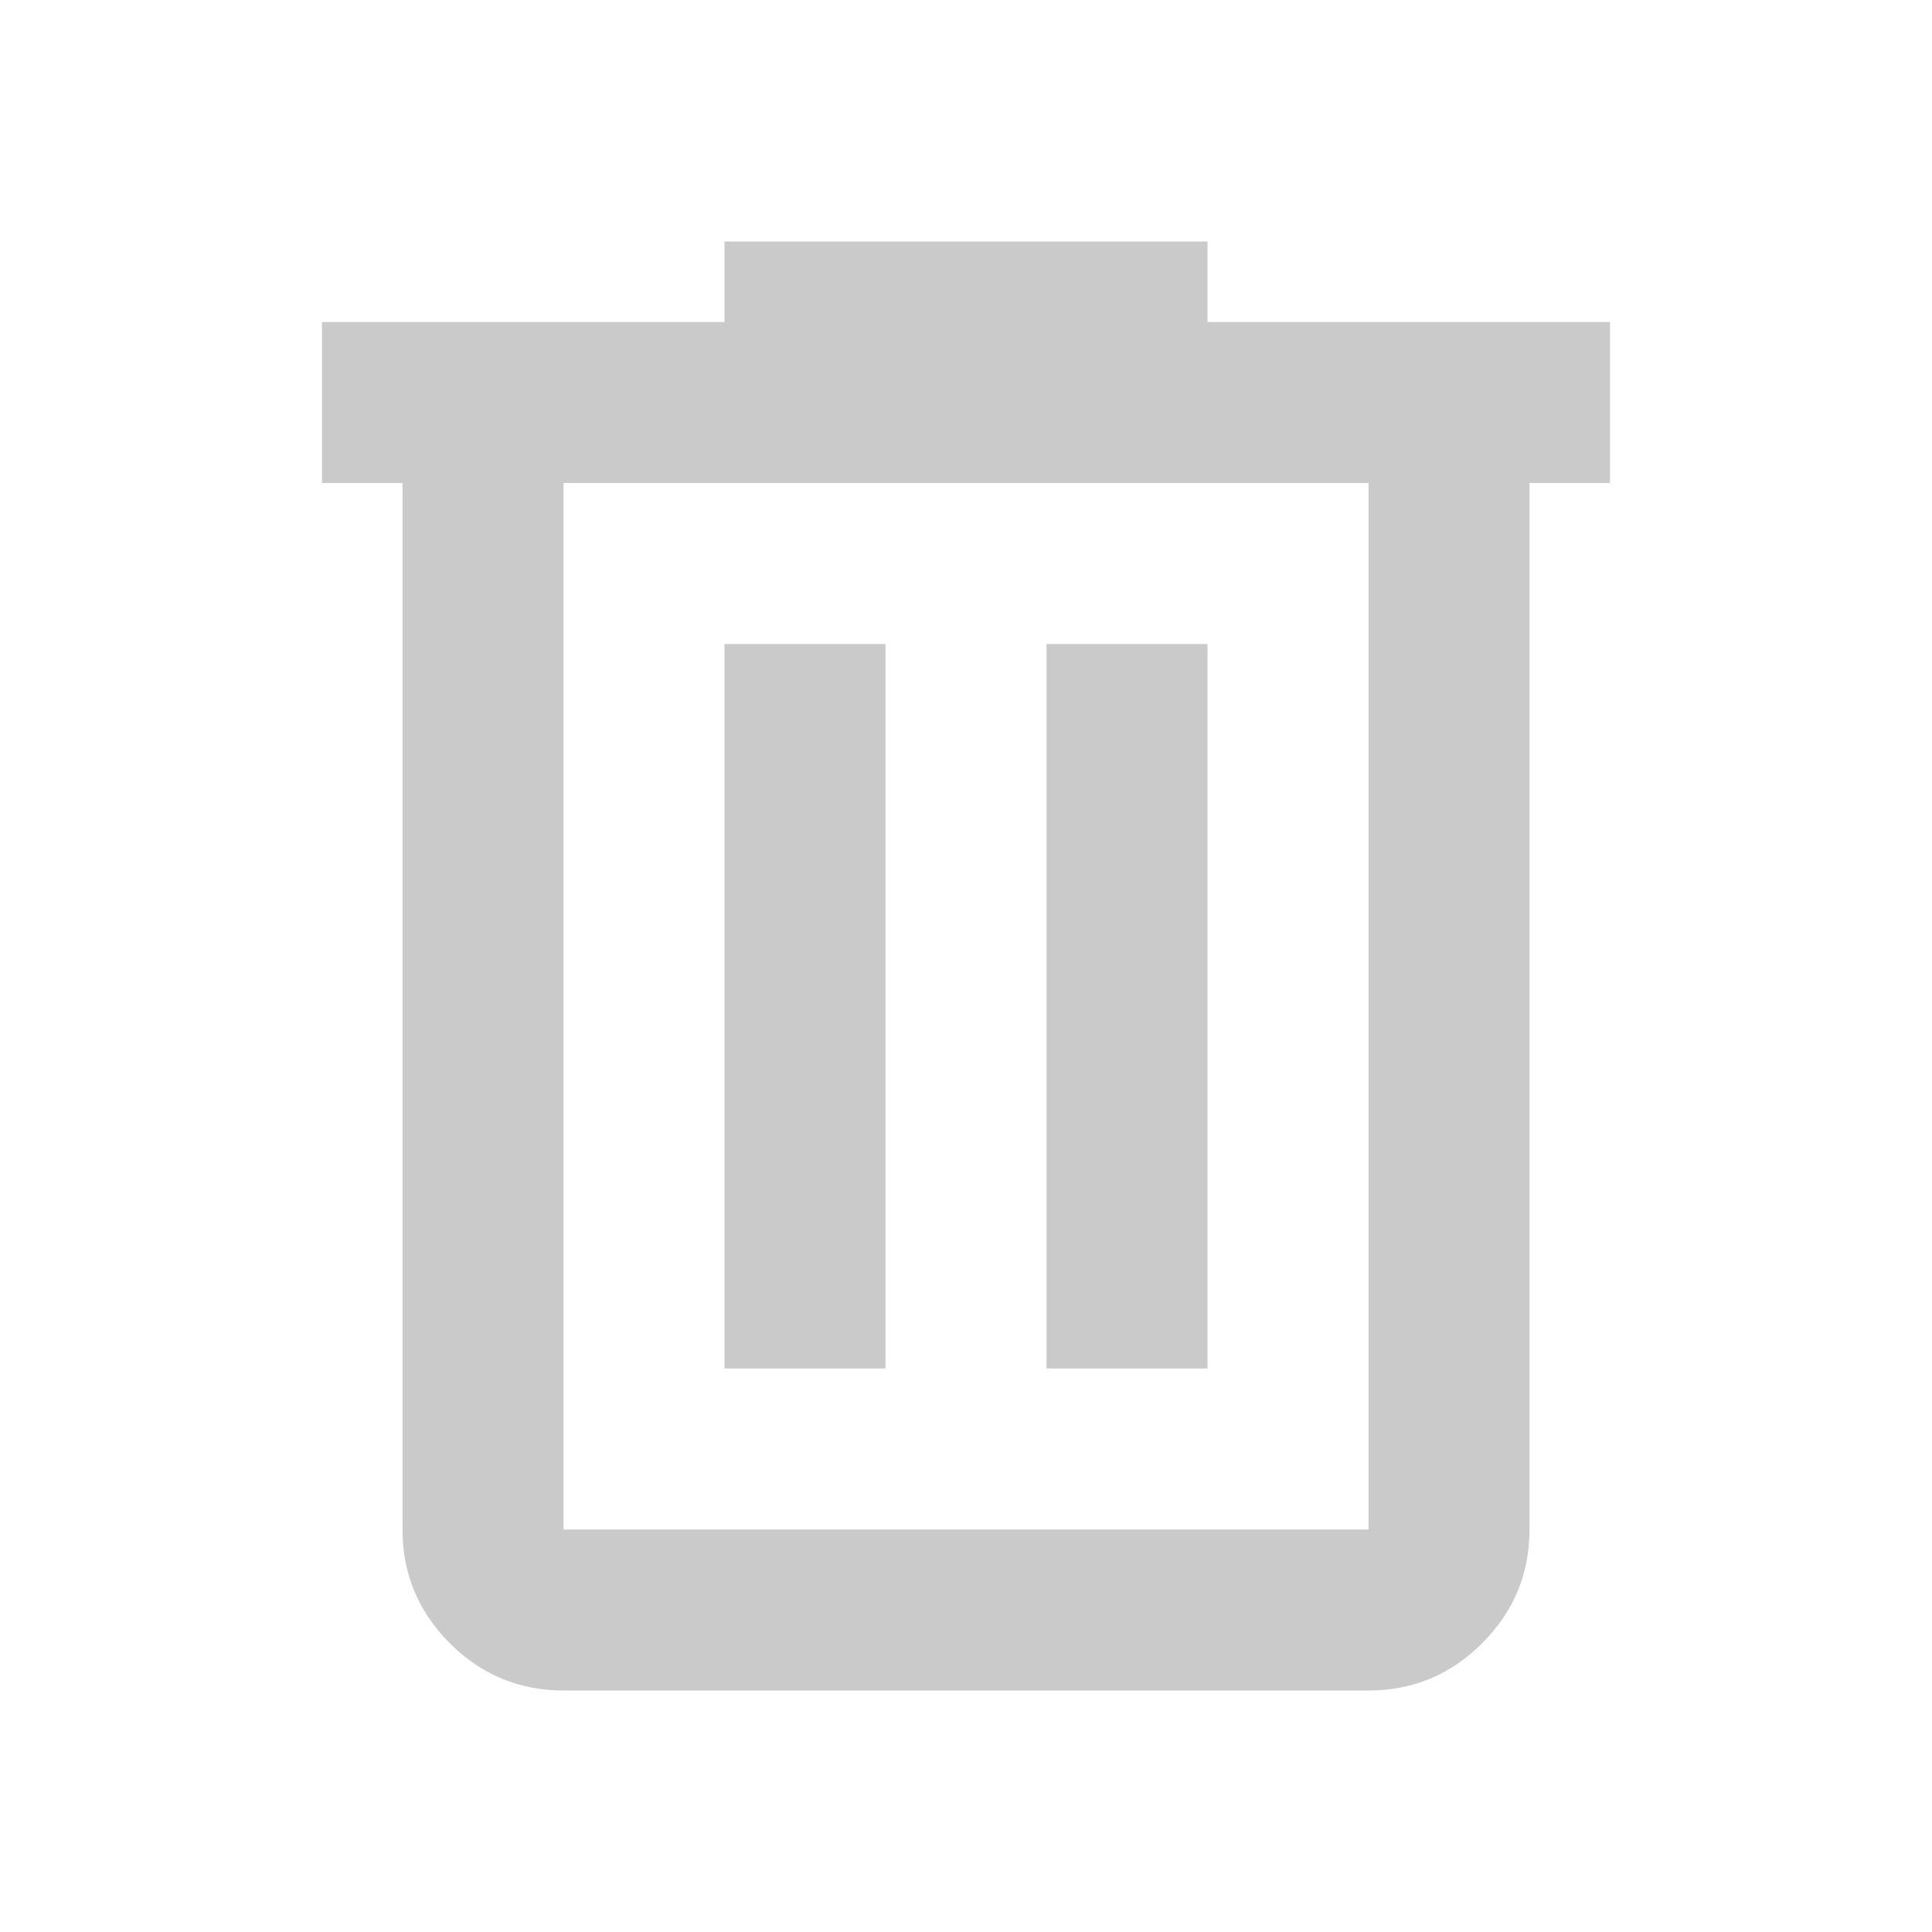
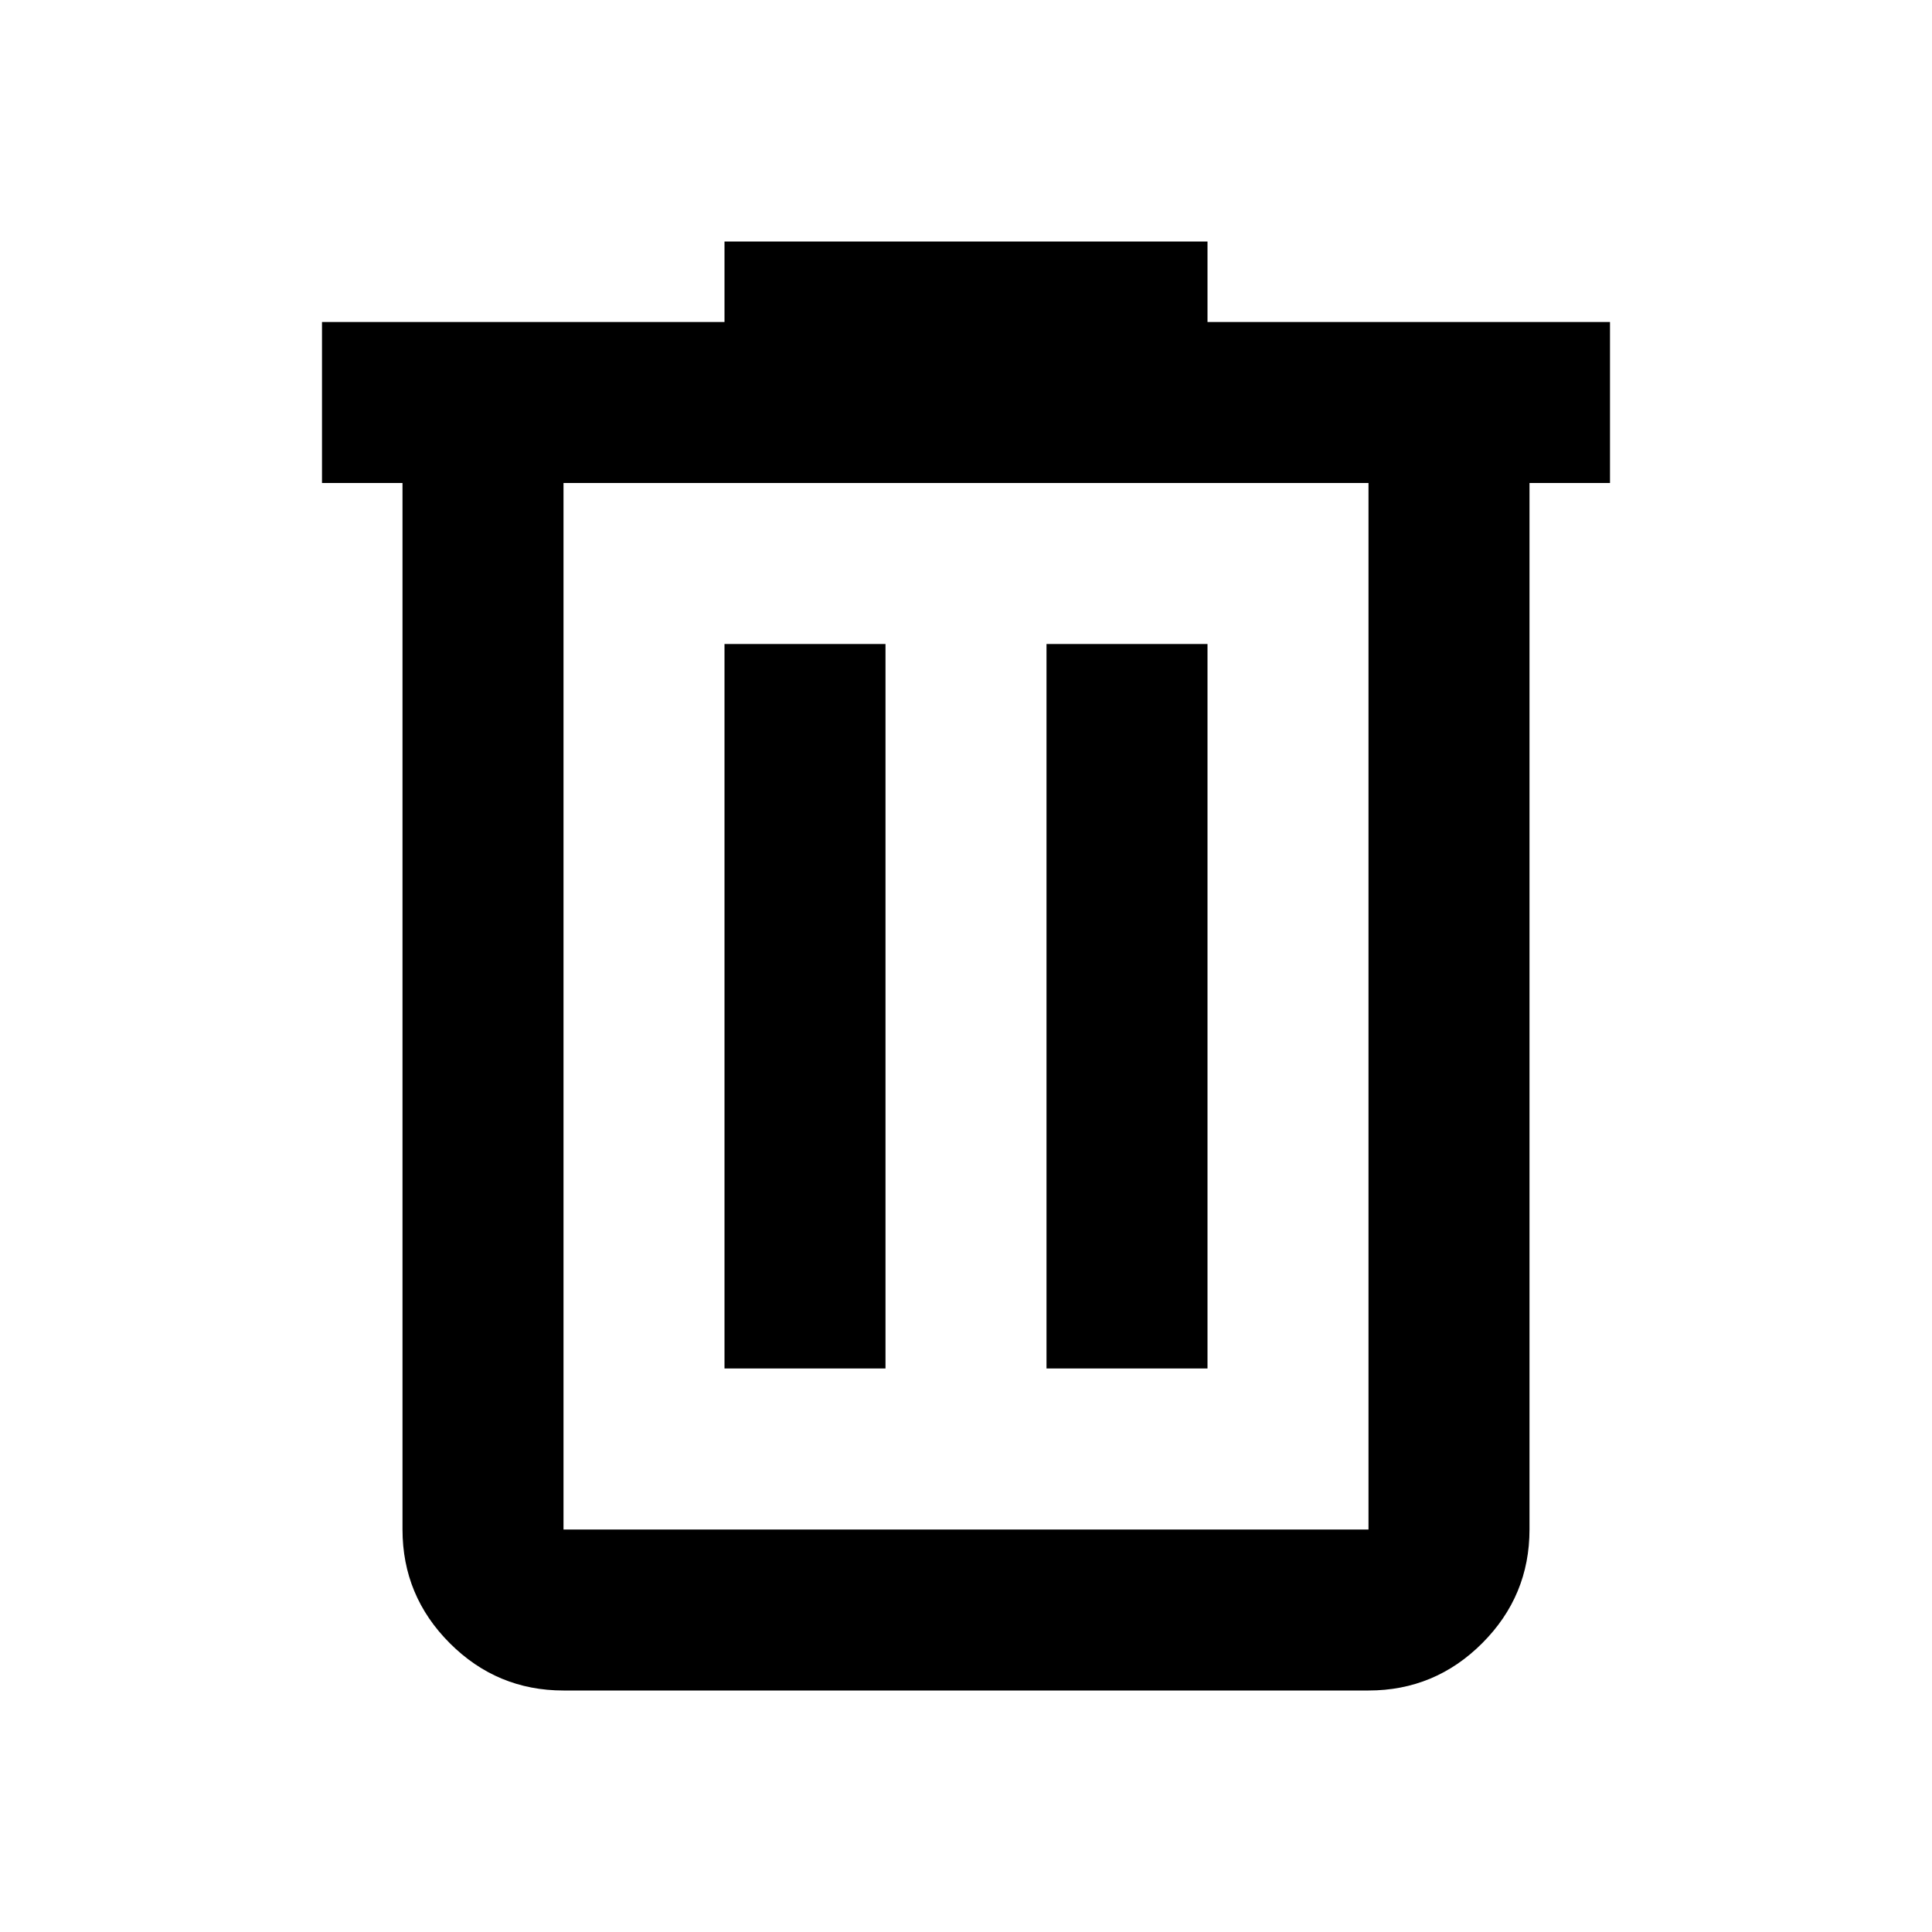
- <svg xmlns="http://www.w3.org/2000/svg" height="24px" viewBox="0 -960 960 960" width="24px" fill="rgb(202, 202, 202)">
+ <svg xmlns="http://www.w3.org/2000/svg" height="24px" viewBox="0 -960 960 960" width="24px" fill="black">
  <path d="M280-120q-33 0-56.5-23.5T200-200v-520h-40v-80h200v-40h240v40h200v80h-40v520q0 33-23.5 56.5T680-120H280Zm400-600H280v520h400v-520ZM360-280h80v-360h-80v360Zm160 0h80v-360h-80v360ZM280-720v520-520Z" />
</svg>
